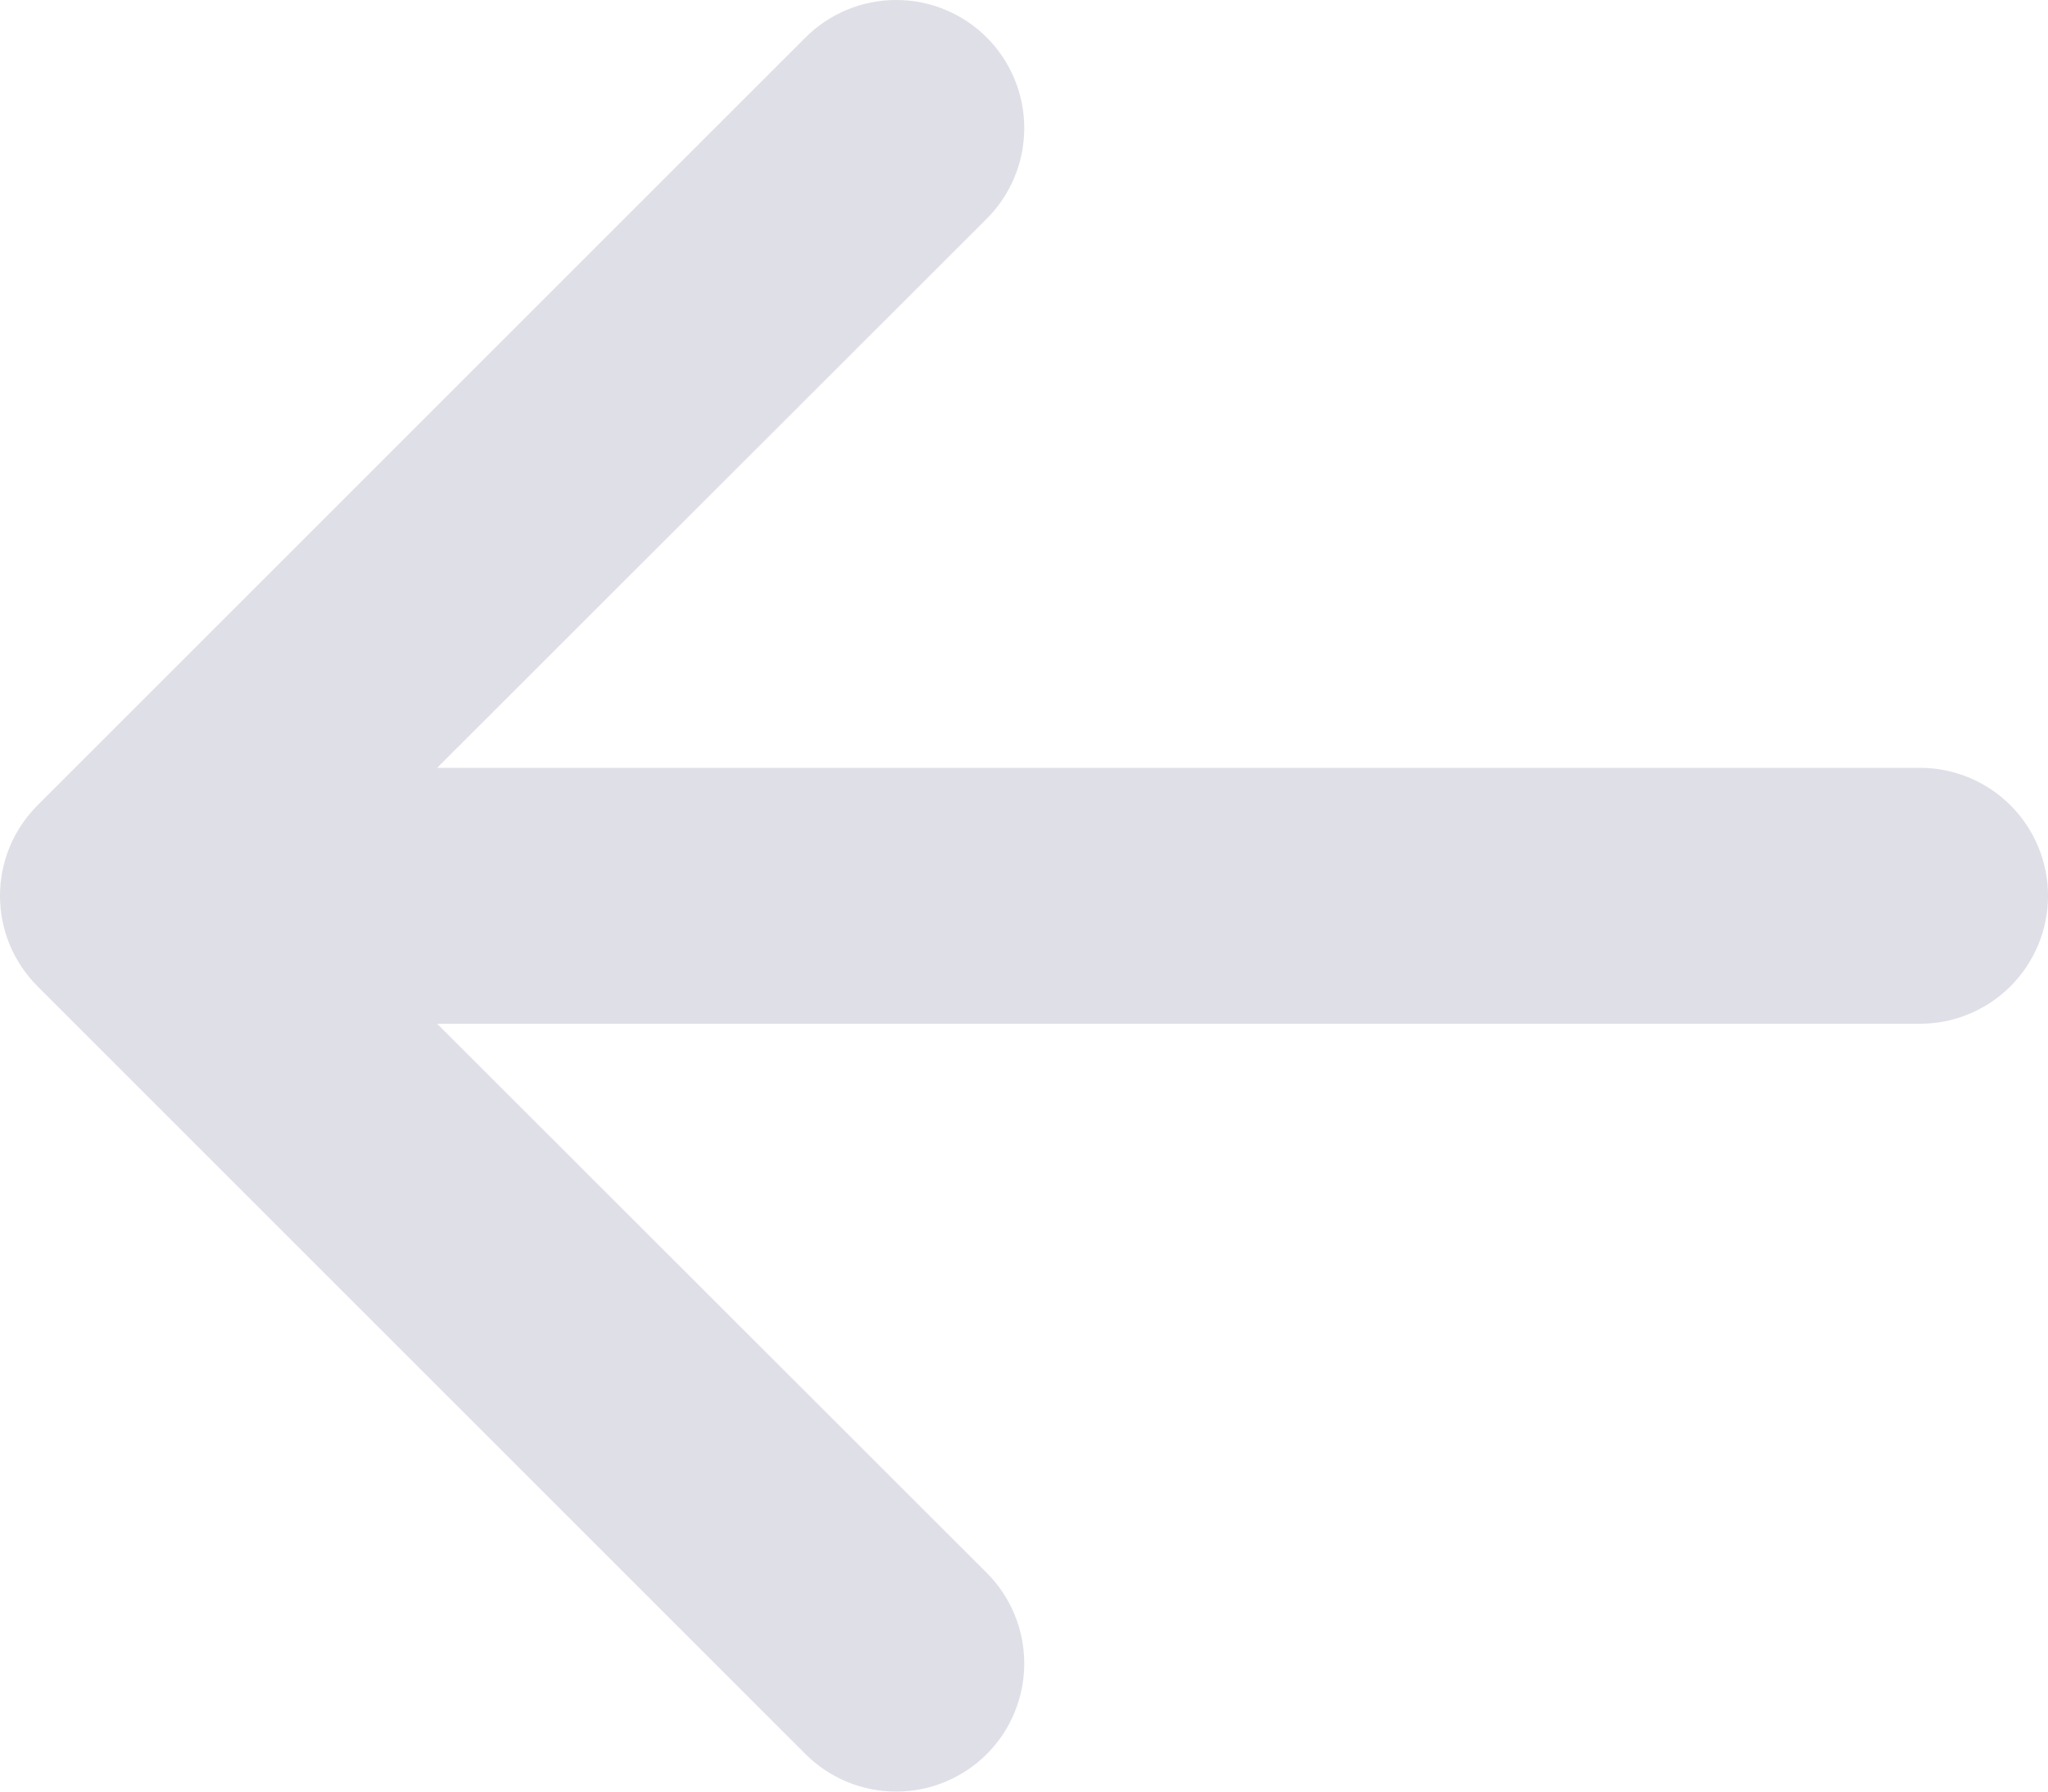
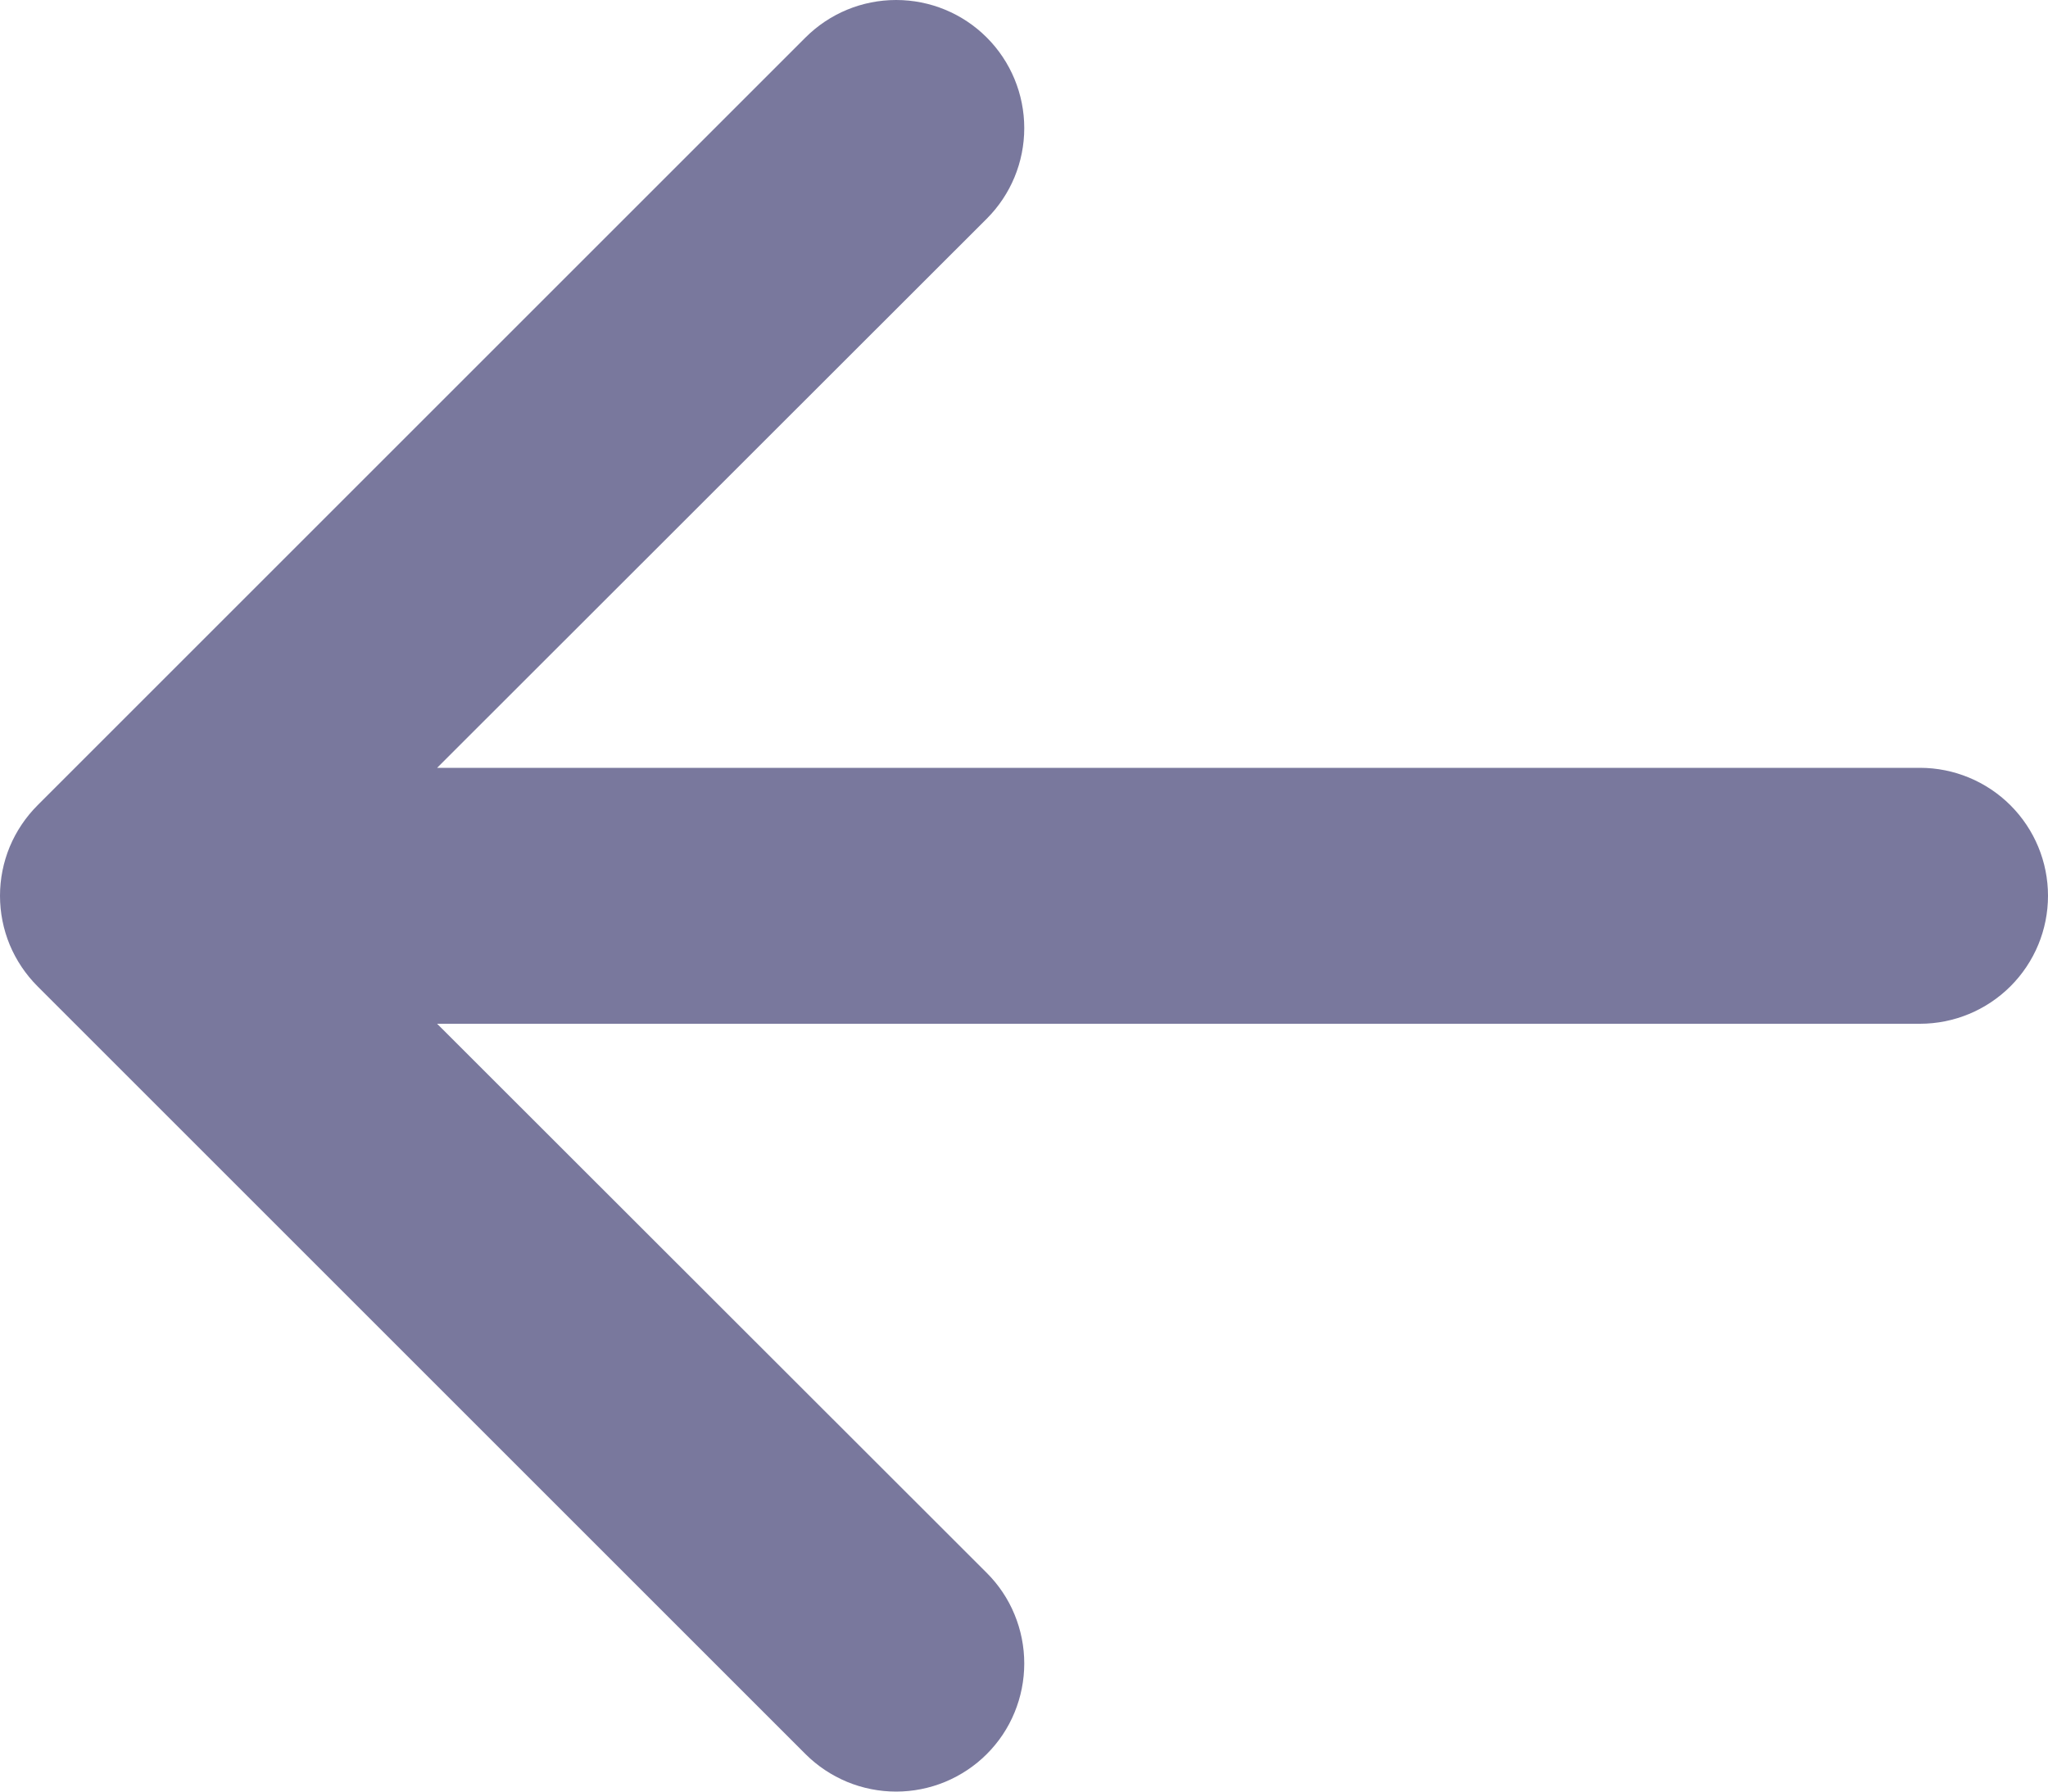
<svg xmlns="http://www.w3.org/2000/svg" width="16" height="14" viewBox="0 0 16 14" fill="none">
-   <path opacity="0.24" fill-rule="evenodd" clip-rule="evenodd" d="M15 6C15.265 6 15.52 6.106 15.707 6.293C15.895 6.481 16 6.735 16 7C16 7.265 15.895 7.519 15.707 7.707C15.52 7.894 15.265 8 15 8H3.415L7.709 12.291C7.802 12.384 7.876 12.494 7.926 12.616C7.976 12.737 8.002 12.867 8.002 12.999C8.002 13.13 7.976 13.261 7.926 13.382C7.876 13.504 7.802 13.614 7.709 13.707C7.616 13.8 7.506 13.873 7.384 13.924C7.263 13.974 7.132 14 7.001 14C6.87 14 6.739 13.974 6.618 13.924C6.496 13.873 6.386 13.8 6.293 13.707L0.294 7.708C0.201 7.615 0.127 7.505 0.076 7.383C0.026 7.262 0 7.132 0 7C0 6.868 0.026 6.738 0.076 6.617C0.127 6.495 0.201 6.385 0.294 6.292L6.293 0.293C6.481 0.105 6.735 0 7.001 0C7.267 0 7.521 0.105 7.709 0.293C7.897 0.481 8.002 0.736 8.002 1.001C8.002 1.267 7.897 1.521 7.709 1.709L3.415 6H15Z" fill="#79789D" />
+   <path fill-rule="evenodd" clip-rule="evenodd" d="M15 6C15.265 6 15.52 6.106 15.707 6.293C15.895 6.481 16 6.735 16 7C16 7.265 15.895 7.519 15.707 7.707C15.52 7.894 15.265 8 15 8H3.415L7.709 12.291C7.802 12.384 7.876 12.494 7.926 12.616C7.976 12.737 8.002 12.867 8.002 12.999C8.002 13.13 7.976 13.261 7.926 13.382C7.876 13.504 7.802 13.614 7.709 13.707C7.616 13.8 7.506 13.873 7.384 13.924C7.263 13.974 7.132 14 7.001 14C6.87 14 6.739 13.974 6.618 13.924C6.496 13.873 6.386 13.8 6.293 13.707L0.294 7.708C0.201 7.615 0.127 7.505 0.076 7.383C0.026 7.262 0 7.132 0 7C0 6.868 0.026 6.738 0.076 6.617C0.127 6.495 0.201 6.385 0.294 6.292L6.293 0.293C6.481 0.105 6.735 0 7.001 0C7.267 0 7.521 0.105 7.709 0.293C7.897 0.481 8.002 0.736 8.002 1.001C8.002 1.267 7.897 1.521 7.709 1.709L3.415 6H15Z" fill="#79789D" />
</svg>
